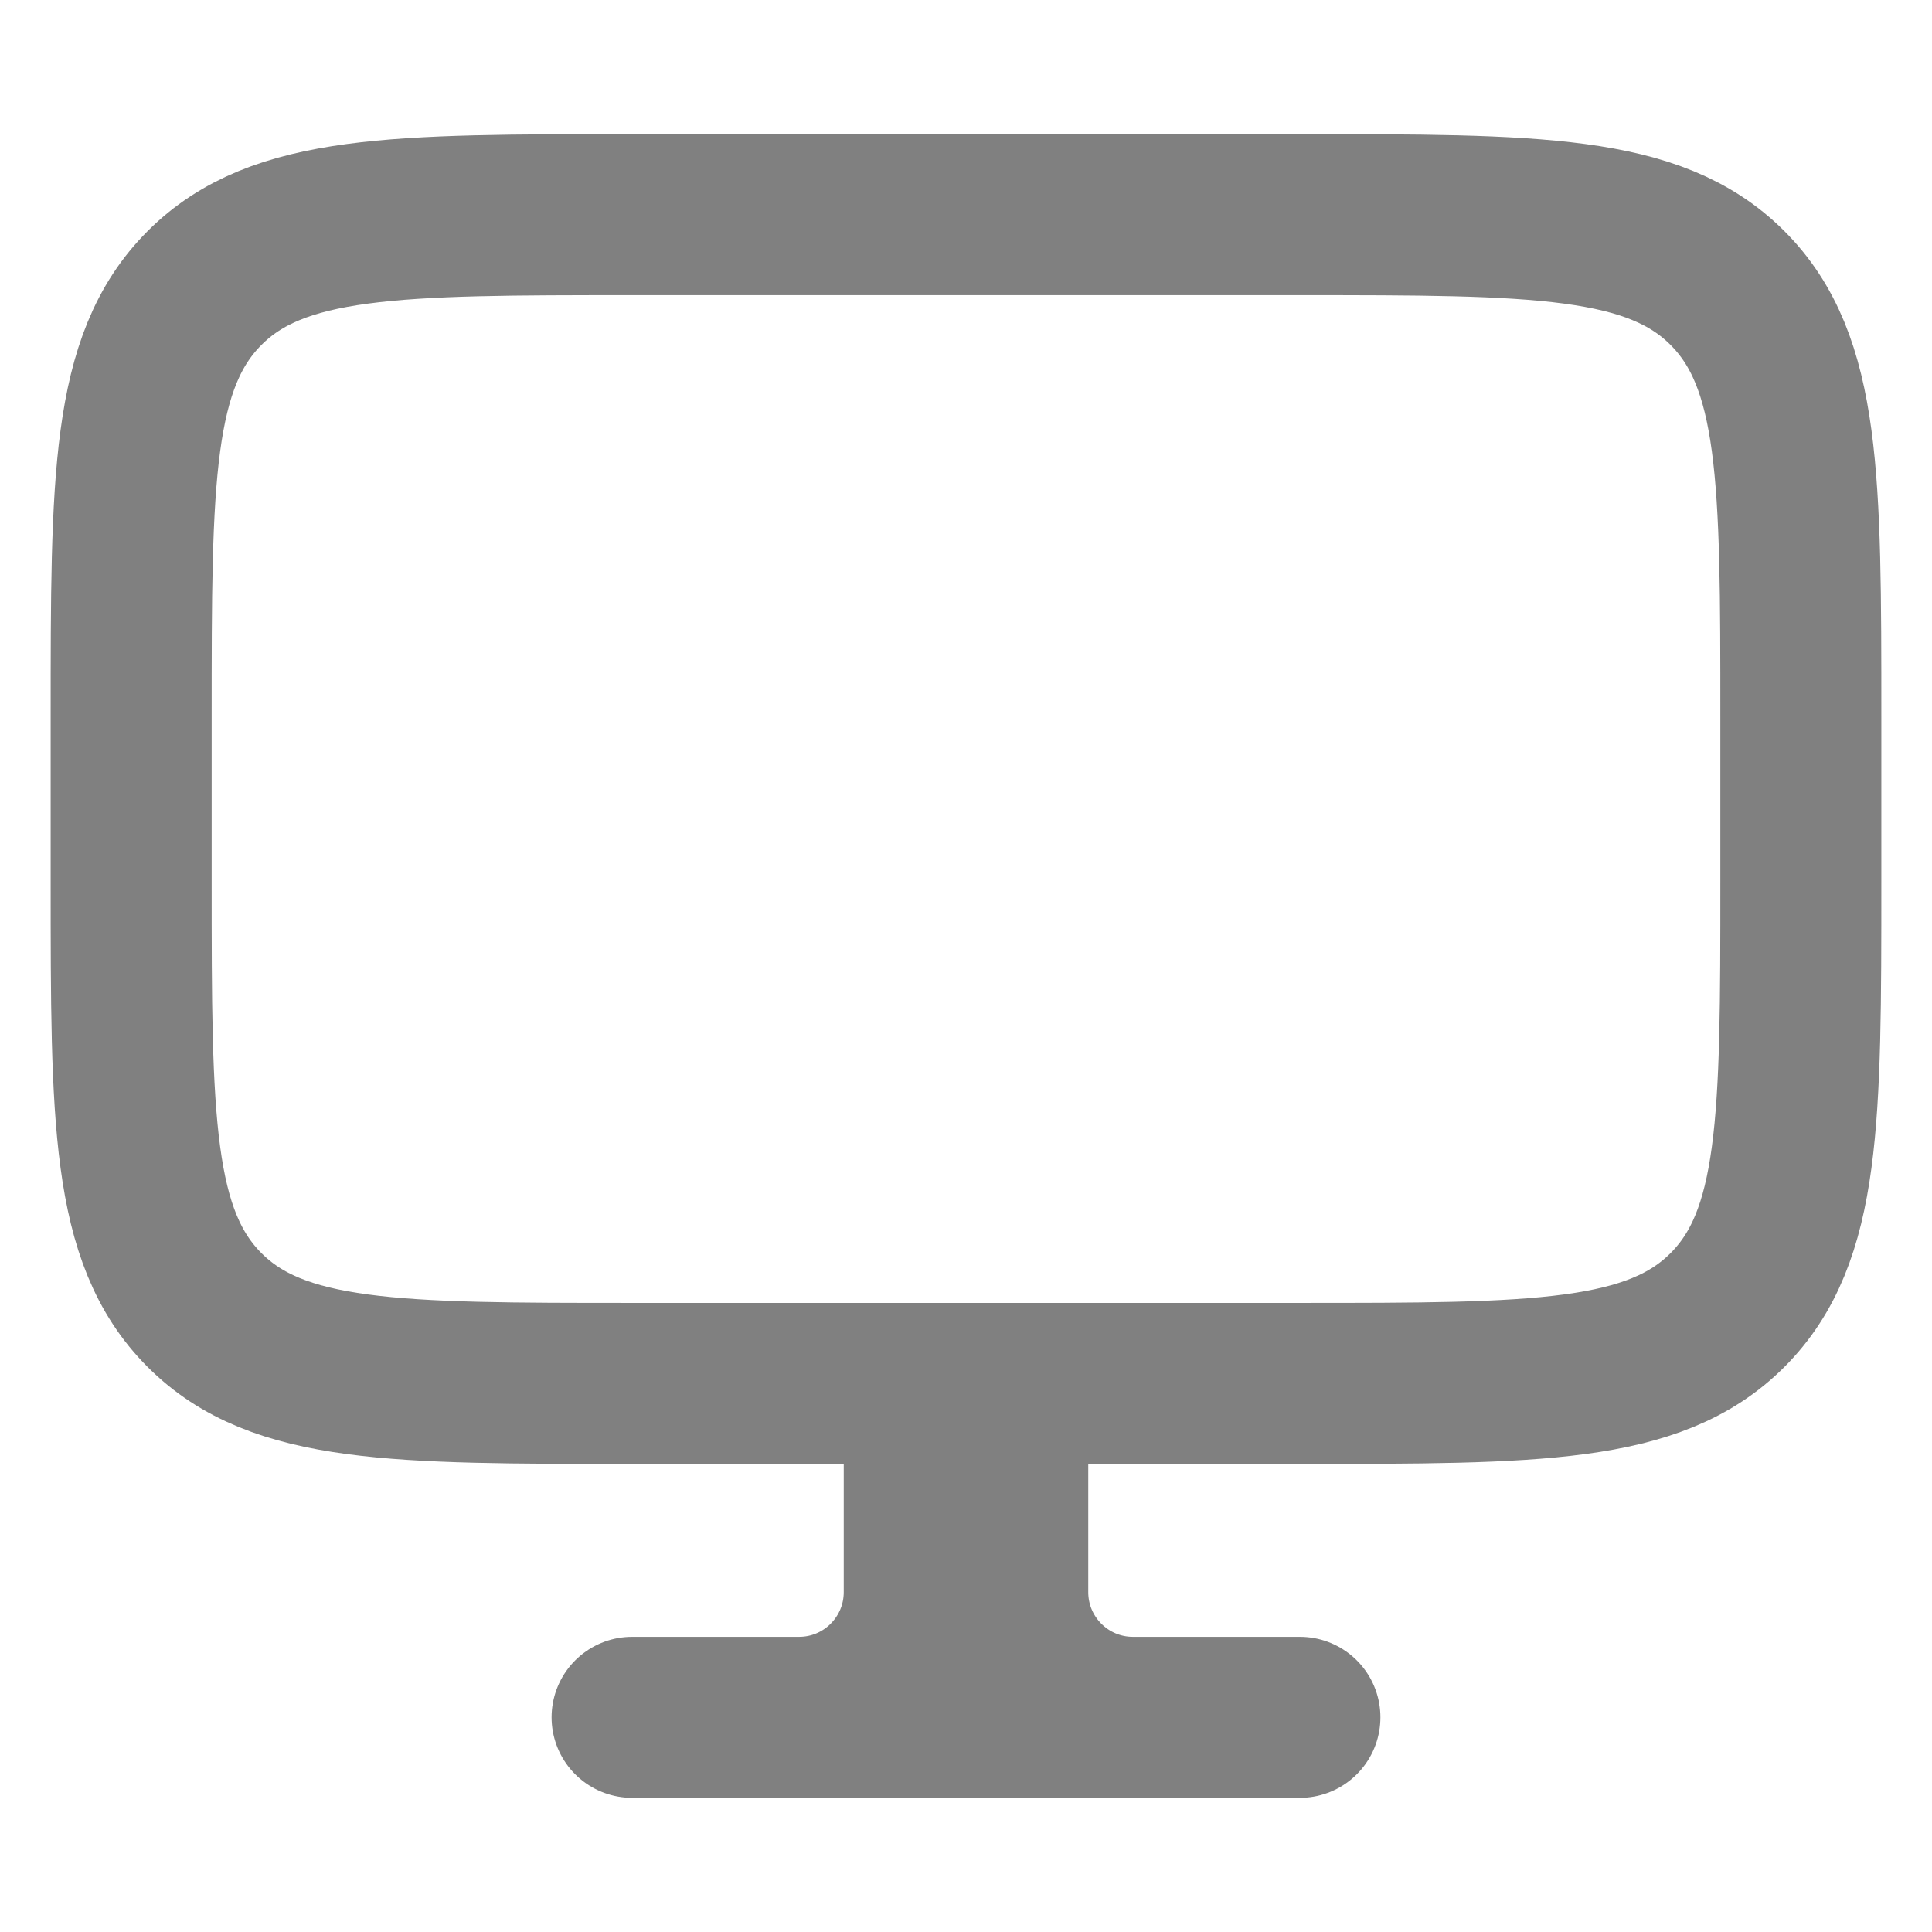
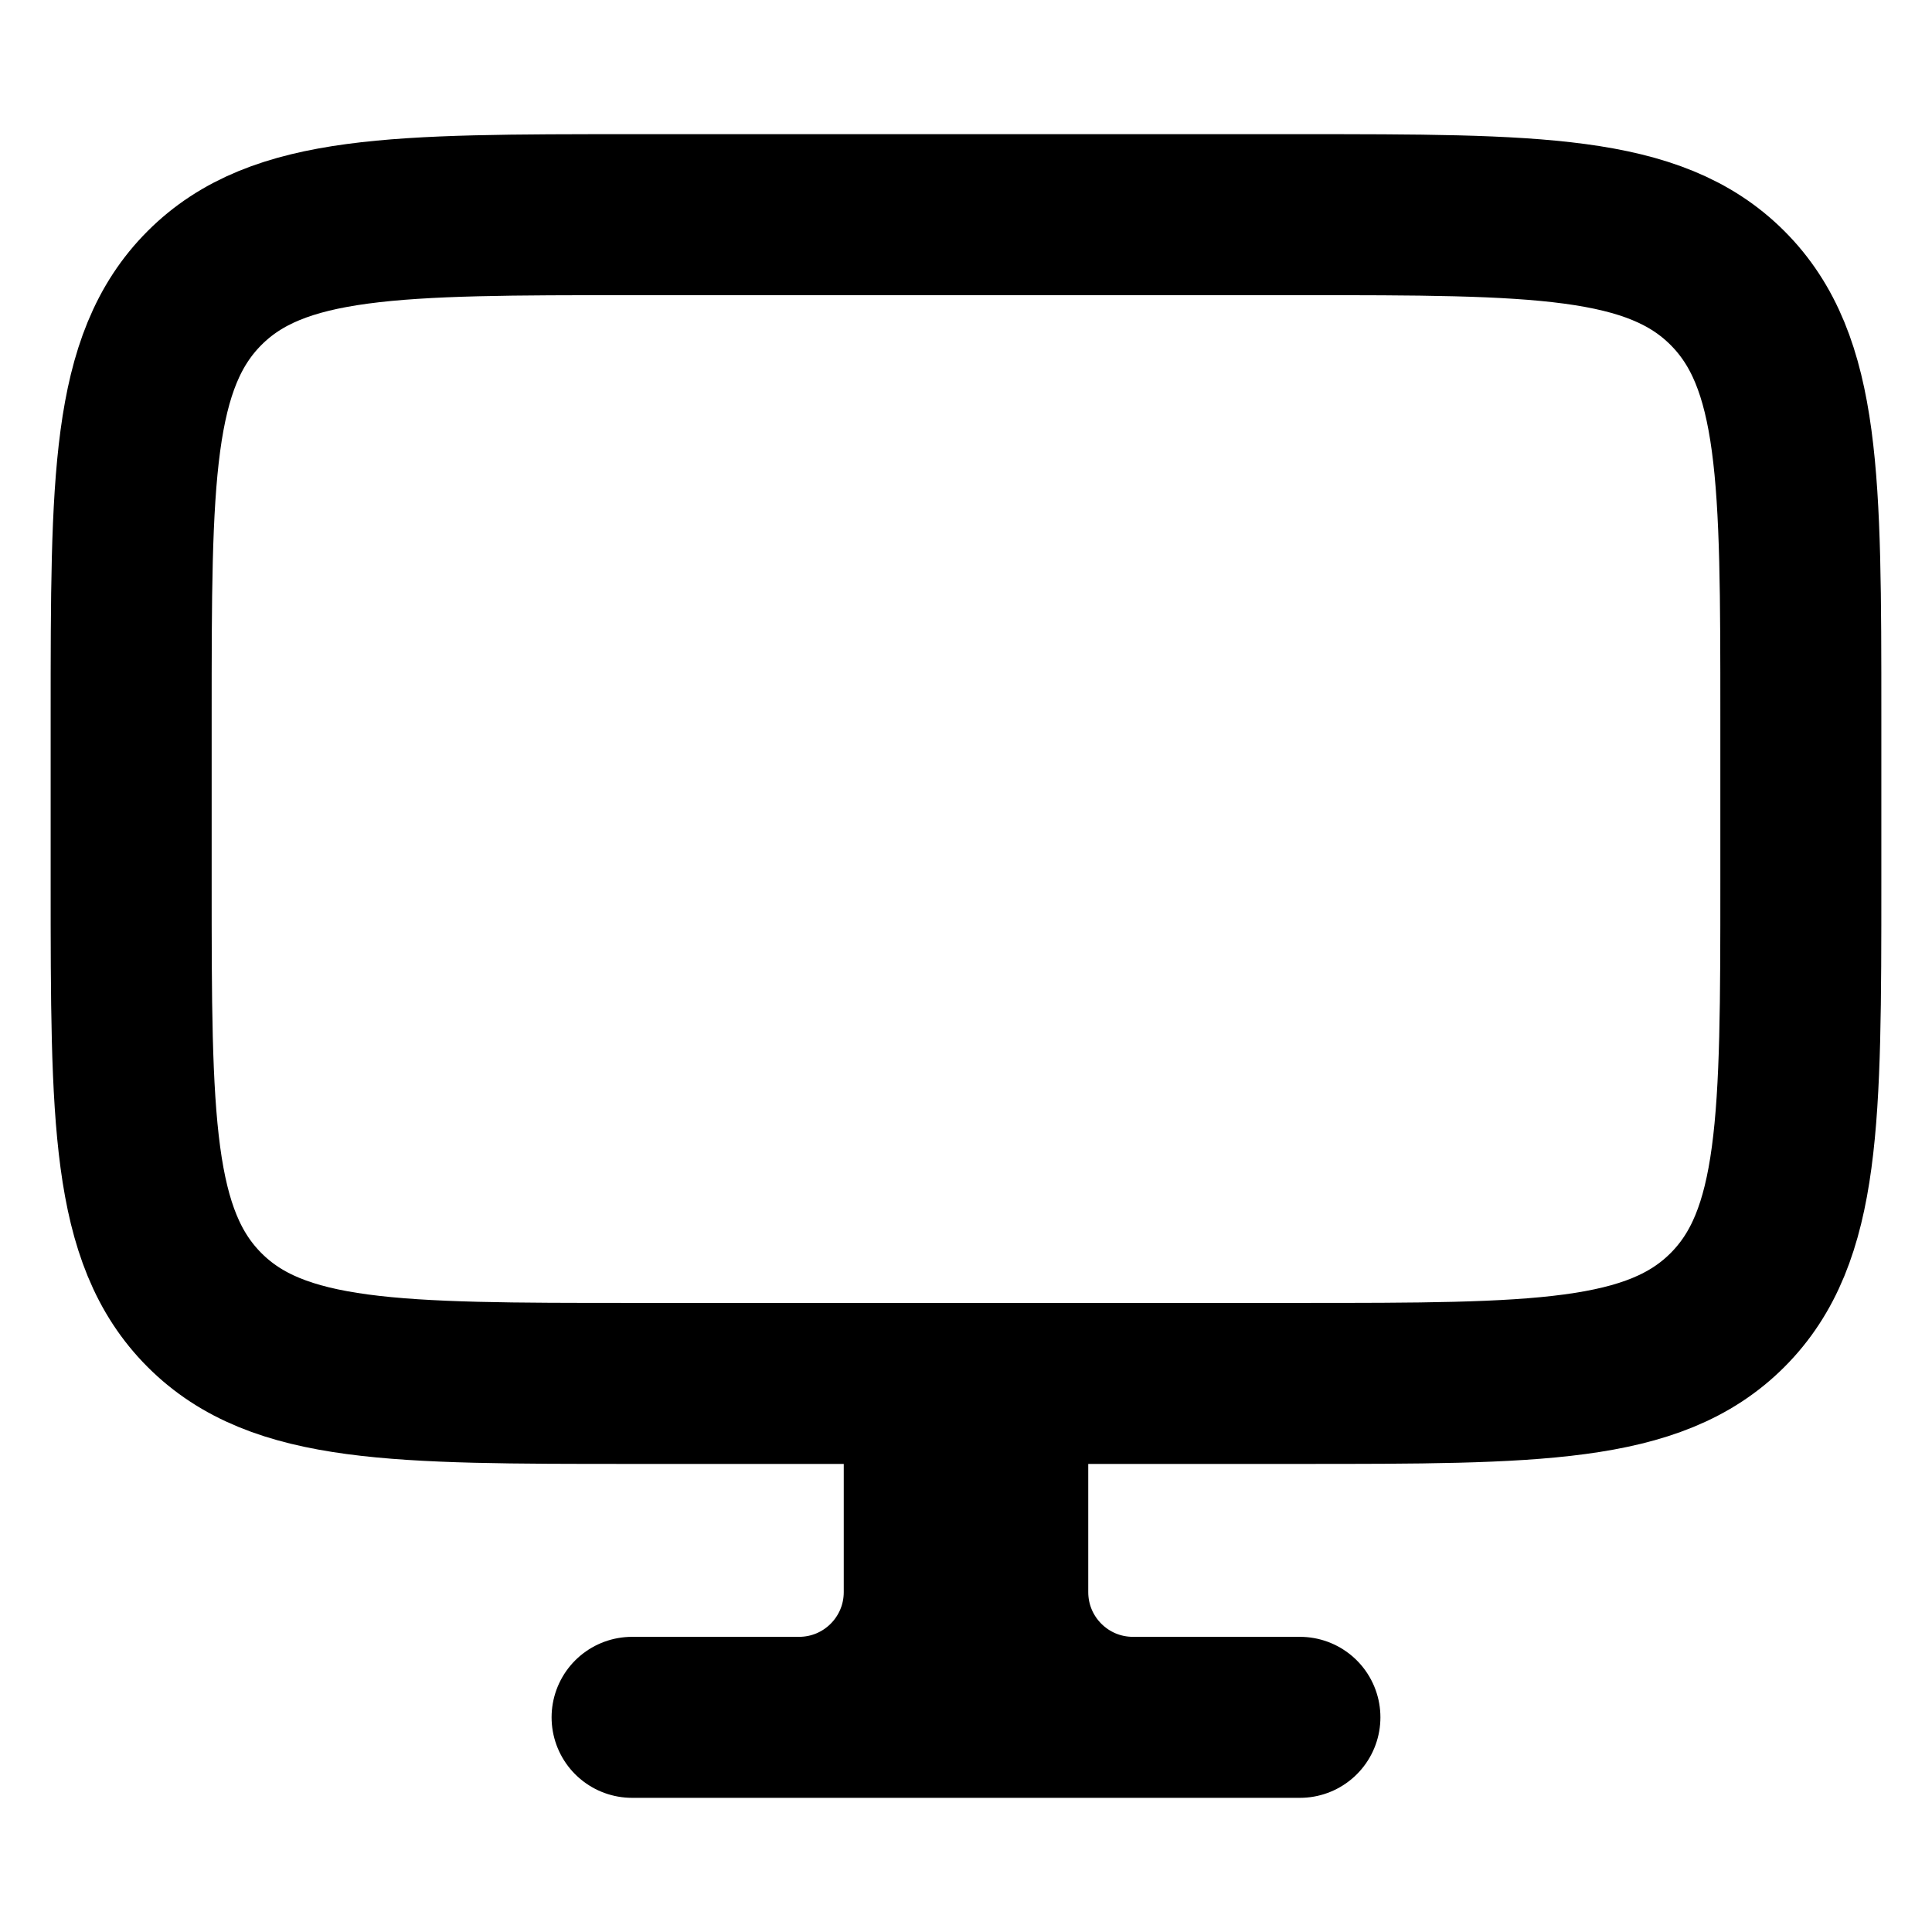
<svg xmlns="http://www.w3.org/2000/svg" width="18" height="18" viewBox="0 0 18 18" fill="none">
-   <path d="M10.556 16H12.111M7.444 16C8.089 16 8.611 15.478 8.611 14.833V12.889L9 12.889L9.389 12.889V14.833C9.389 15.478 9.911 16 10.556 16M10.556 16H7.444M7.444 16H5.889M9 12.889V16" stroke="#808080" stroke-width="1.5" stroke-linecap="round" stroke-linejoin="round" />
-   <path d="M12.111 2H5.889C3.689 2 2.589 2 1.906 2.683C1.222 3.367 1.222 4.467 1.222 6.667V8.222C1.222 10.422 1.222 11.522 1.906 12.206C2.589 12.889 3.689 12.889 5.889 12.889H12.111C14.311 12.889 15.411 12.889 16.094 12.206C16.778 11.522 16.778 10.422 16.778 8.222V6.667C16.778 4.467 16.778 3.367 16.094 2.683C15.411 2 14.311 2 12.111 2Z" stroke="#808080" stroke-width="1.5" stroke-linecap="round" stroke-linejoin="round" />
+   <path d="M10.556 16H12.111M7.444 16C8.089 16 8.611 15.478 8.611 14.833V12.889L9 12.889L9.389 12.889V14.833C9.389 15.478 9.911 16 10.556 16M10.556 16H7.444M7.444 16H5.889M9 12.889V16" stroke="currentColor" stroke-width="1.5" stroke-linecap="round" stroke-linejoin="round" />
+   <path d="M12.111 2H5.889C3.689 2 2.589 2 1.906 2.683C1.222 3.367 1.222 4.467 1.222 6.667V8.222C1.222 10.422 1.222 11.522 1.906 12.206C2.589 12.889 3.689 12.889 5.889 12.889H12.111C14.311 12.889 15.411 12.889 16.094 12.206C16.778 11.522 16.778 10.422 16.778 8.222V6.667C16.778 4.467 16.778 3.367 16.094 2.683C15.411 2 14.311 2 12.111 2Z" stroke="currentColor" stroke-width="1.5" stroke-linecap="round" stroke-linejoin="round" />
</svg>
